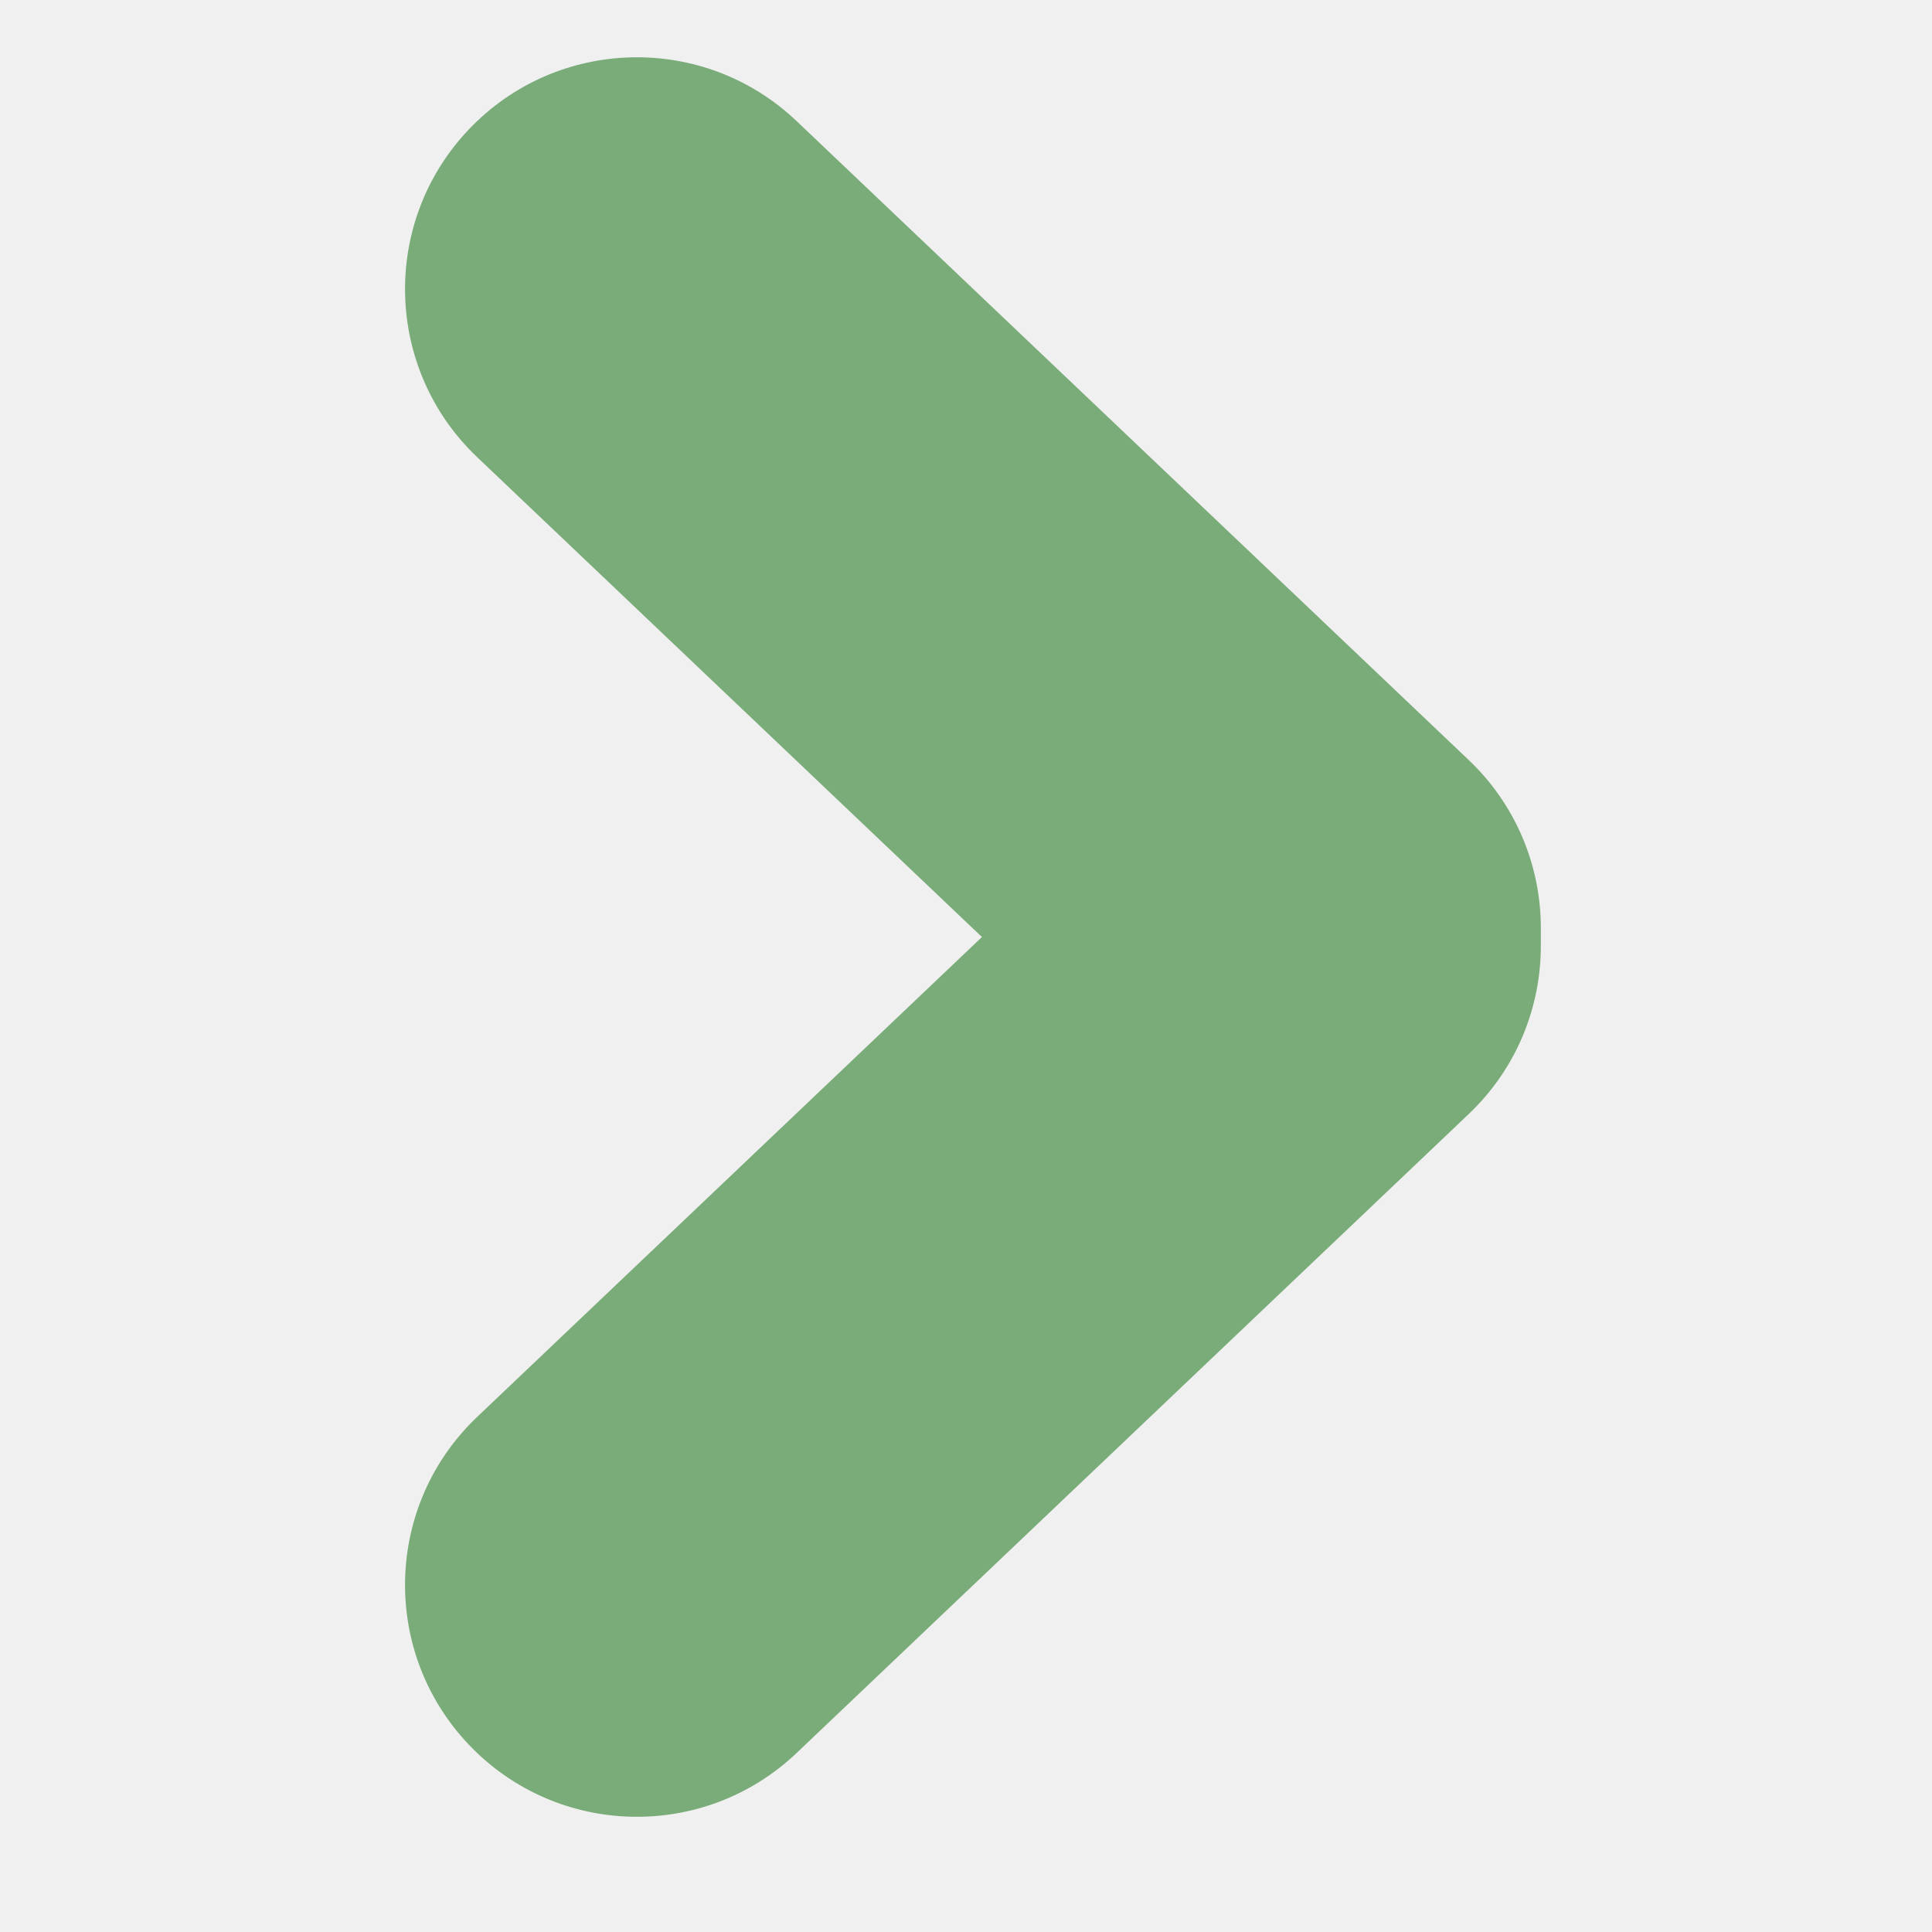
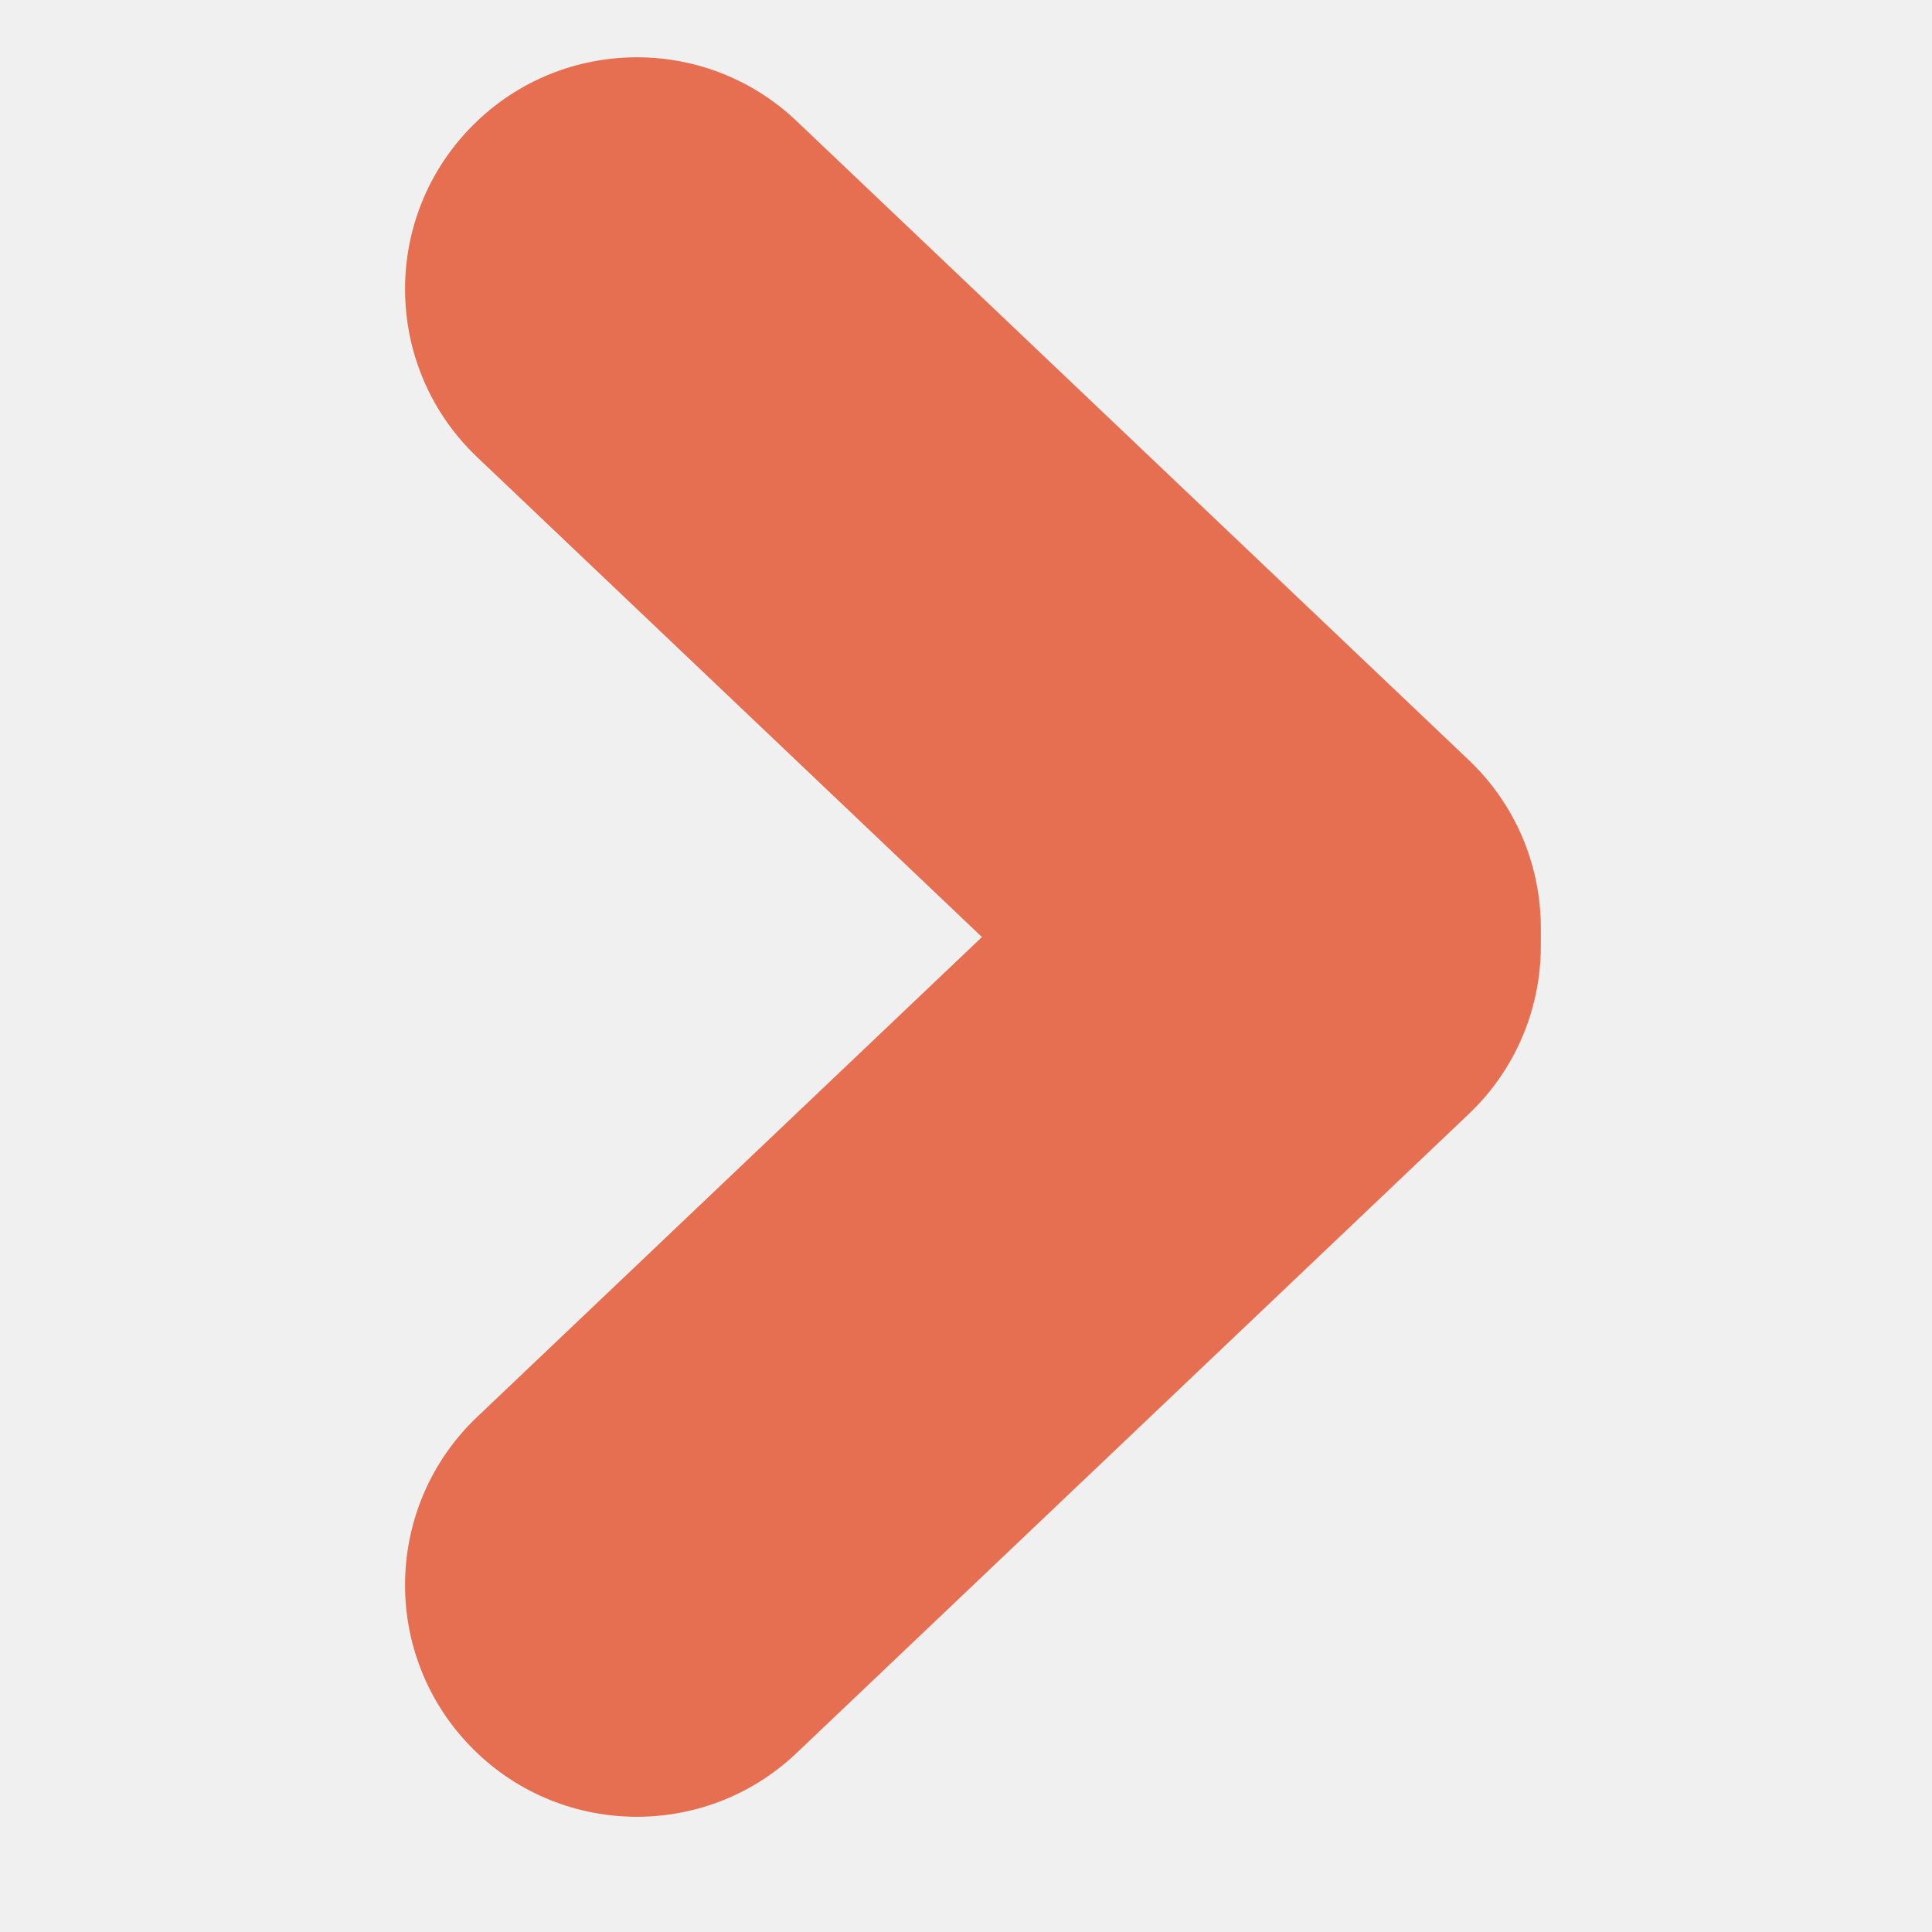
<svg xmlns="http://www.w3.org/2000/svg" width="50" height="50" viewBox="0 0 50 50" fill="none">
  <g id="icon-right-arrow" clip-path="url(#clip0_0_3)">
-     <rect id="Rectangle 3" width="12" height="36" rx="6" transform="matrix(-0.688995 0.724766 0.724766 0.688995 16.2679 -1)" fill="#79AC78" />
-     <rect id="Rectangle 4" x="16.268" y="49.501" width="12" height="36" rx="6" transform="rotate(-133.551 16.2679 49.501)" fill="#79AC78" />
+     <rect id="Rectangle 3" width="12" height="36" rx="6" transform="matrix(-0.688995 0.724766 0.724766 0.688995 16.2679 -1)" fill="#e76f51" />
+     <rect id="Rectangle 4" x="16.268" y="49.501" width="12" height="36" rx="6" transform="rotate(-133.551 16.2679 49.501)" fill="#e76f51" />
  </g>
  <defs>
    <clipPath id="clip0_0_3">
      <rect width="50" height="50" fill="white" />
    </clipPath>
  </defs>
</svg>
